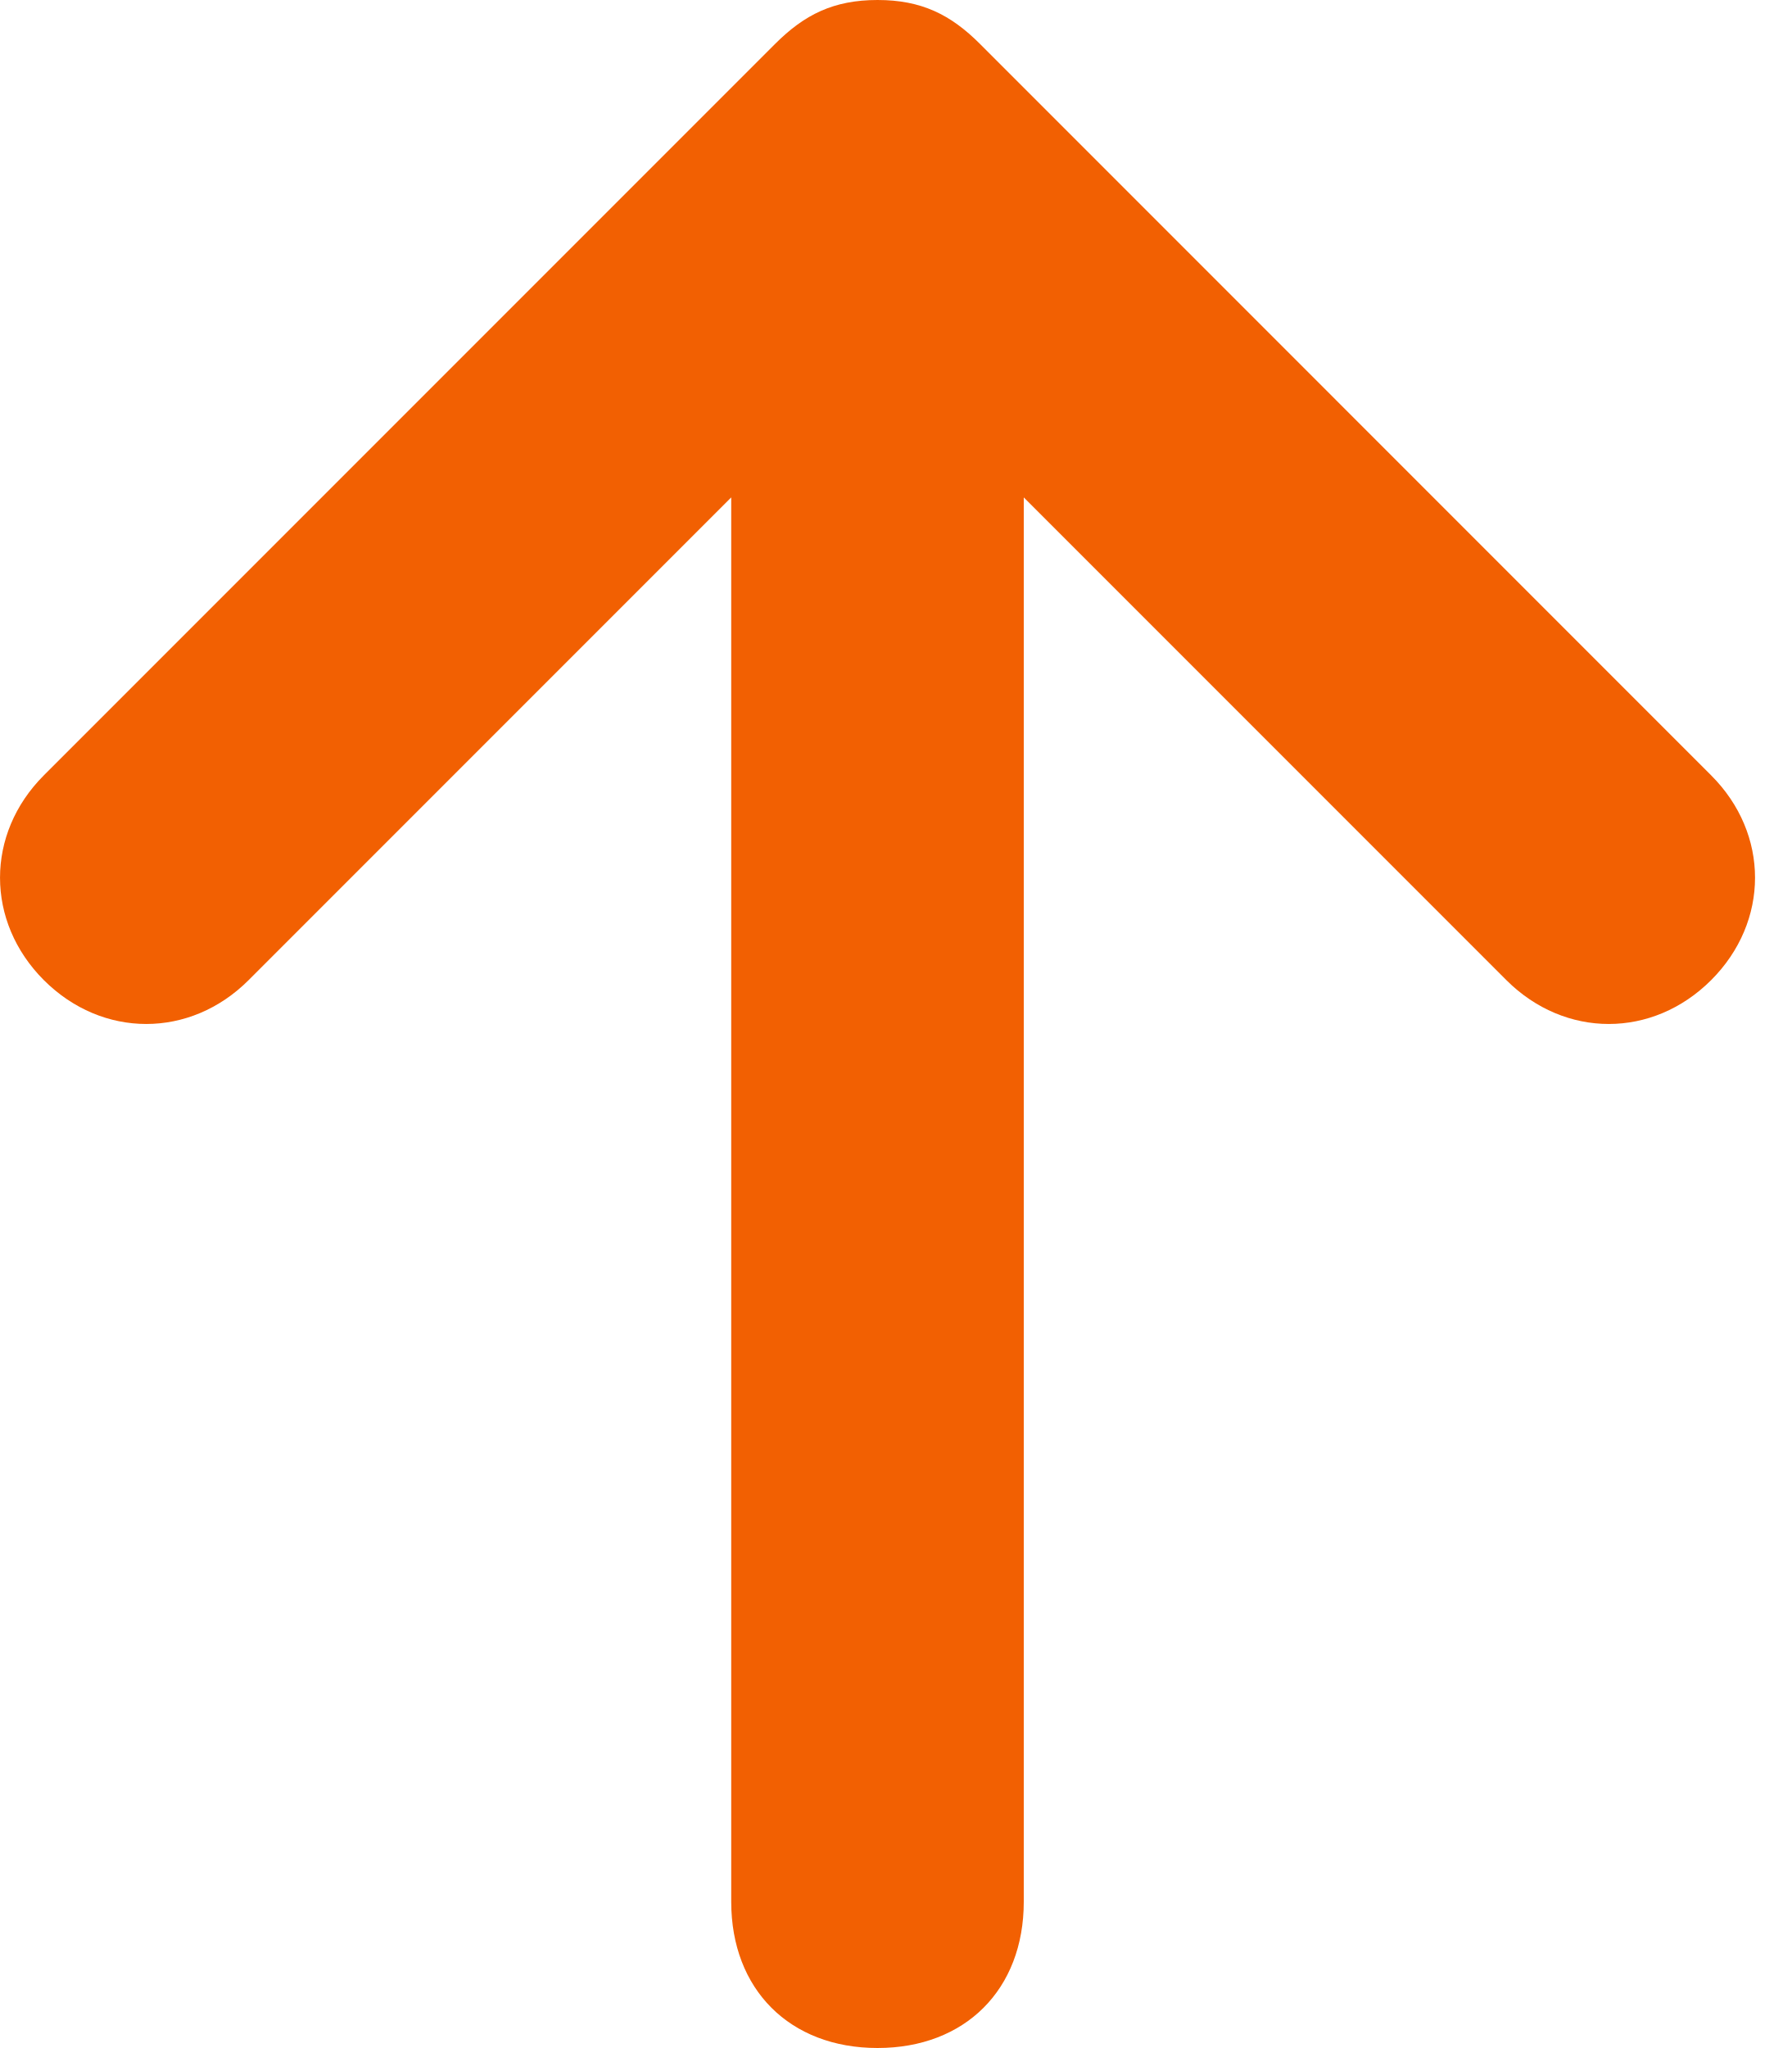
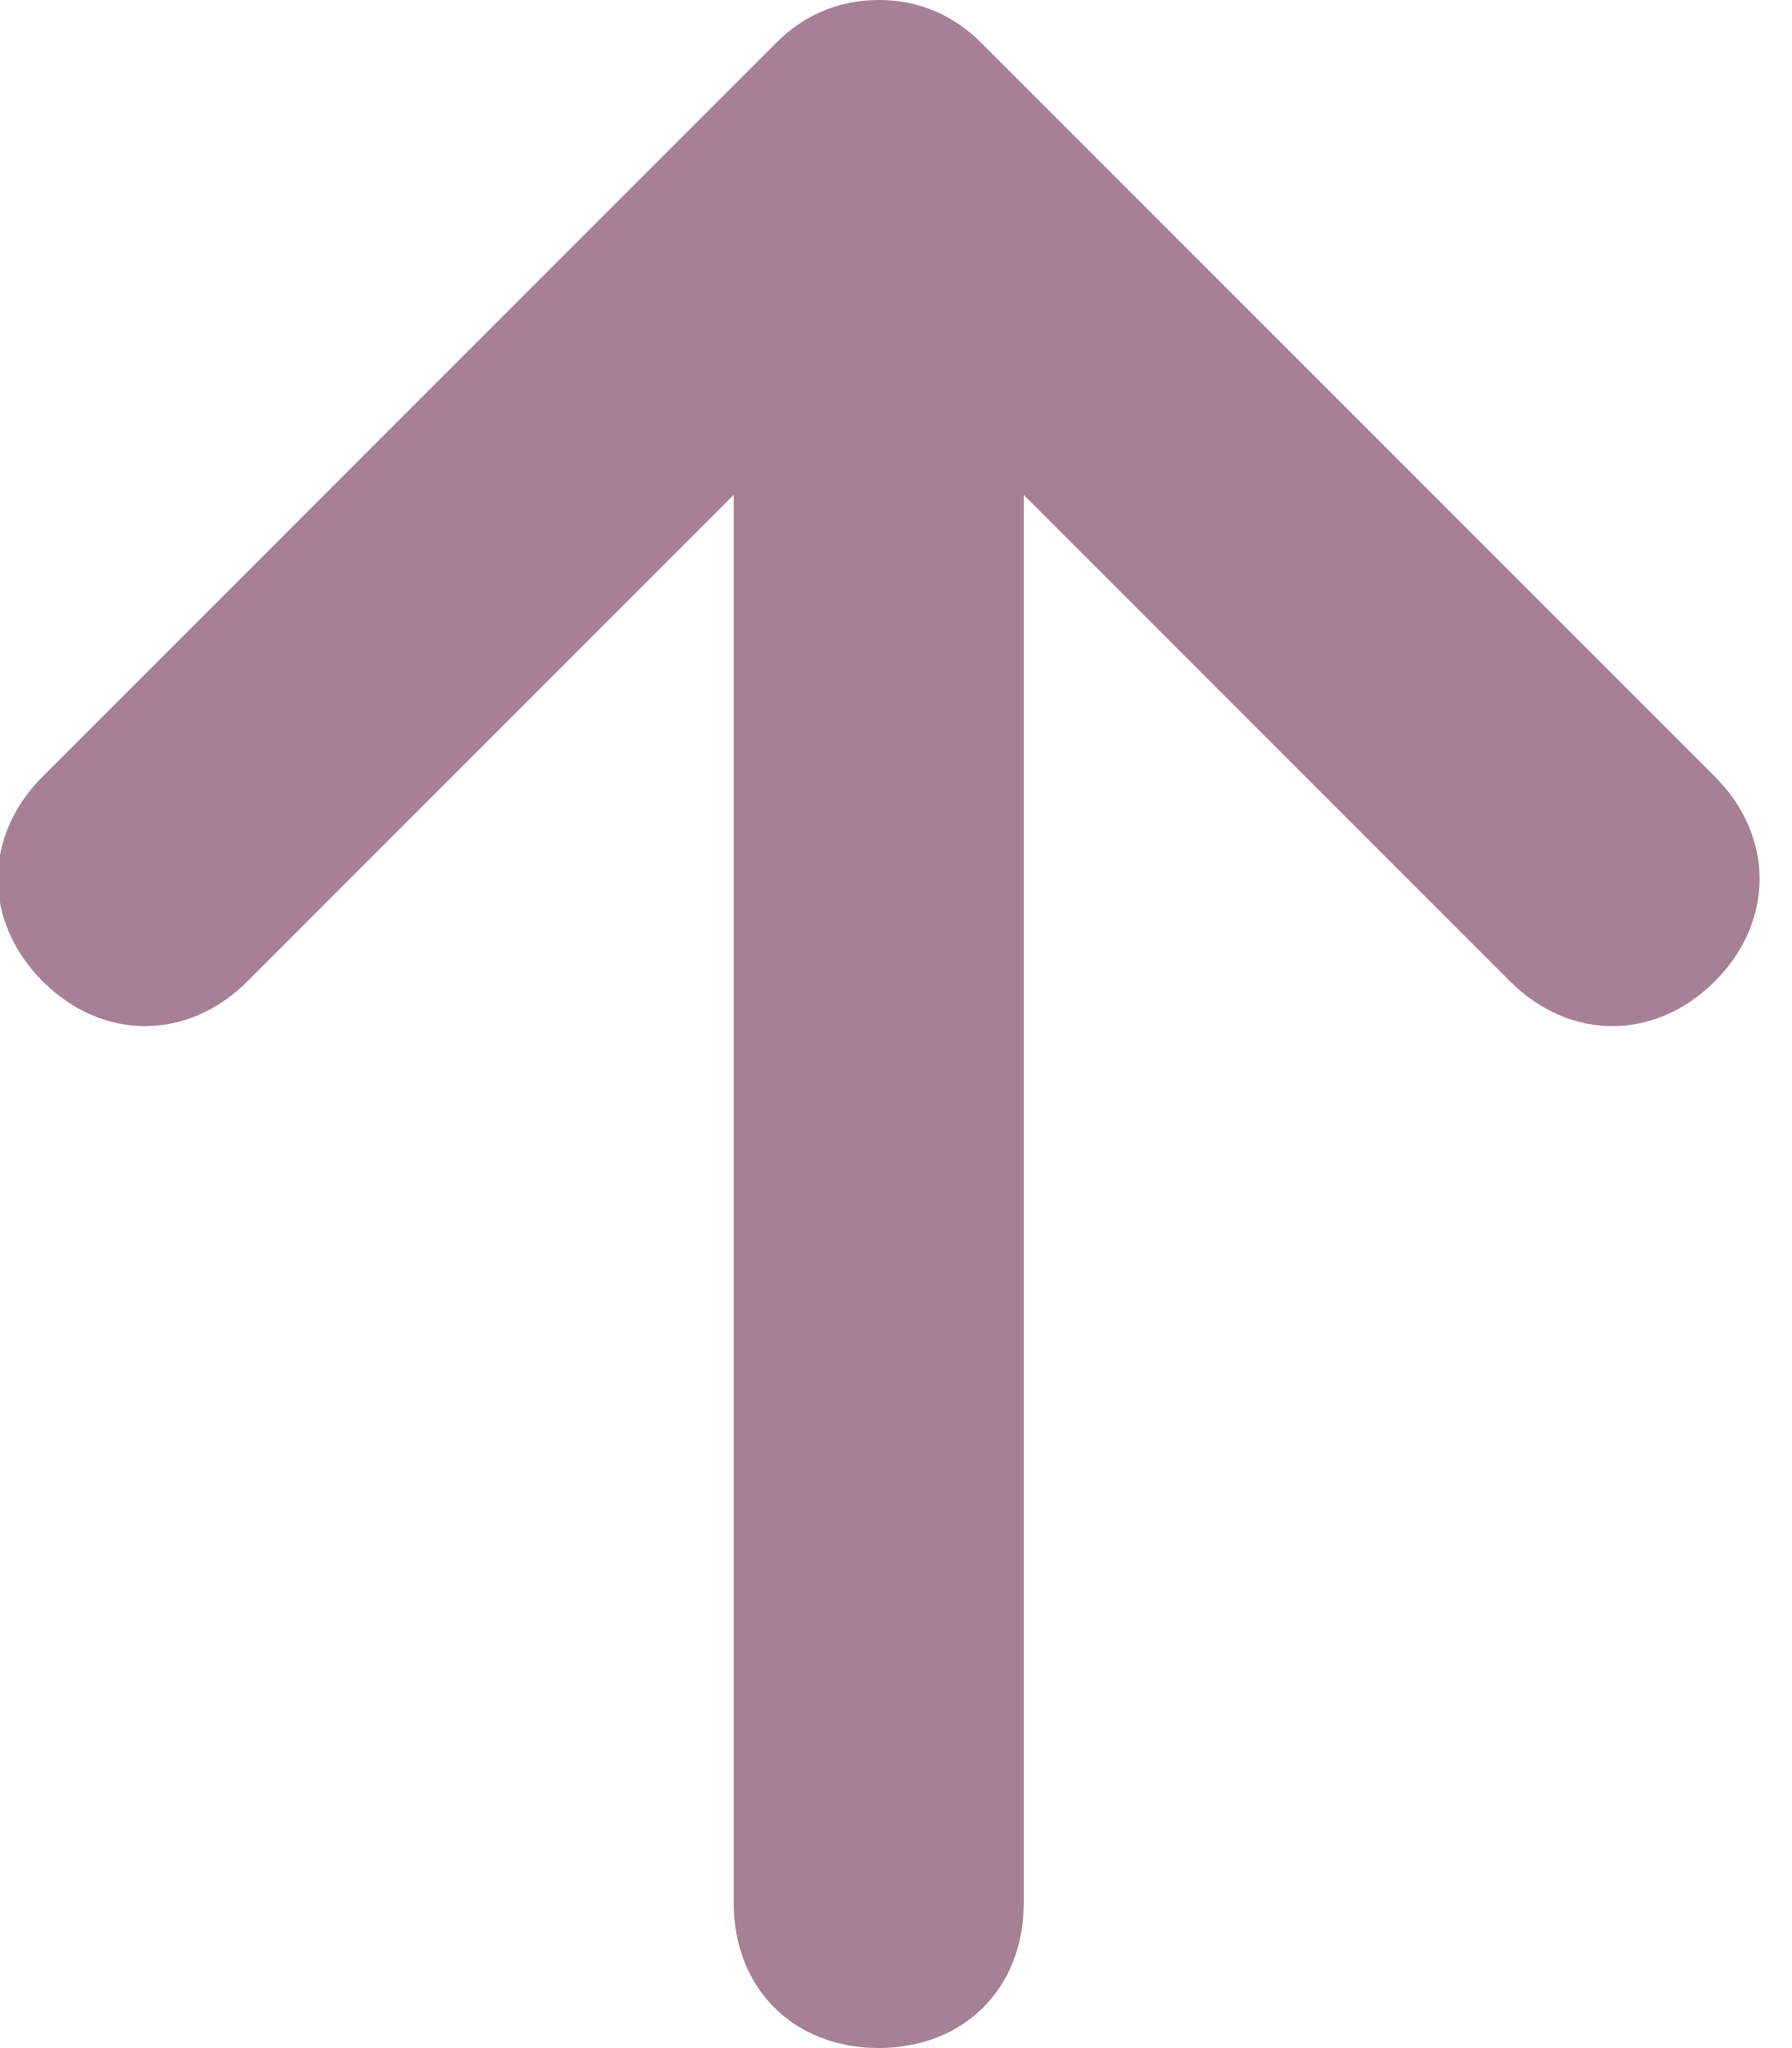
- <svg xmlns="http://www.w3.org/2000/svg" width="21px" height="24px" viewBox="0 0 21 24" version="1.1">
-   <defs />
-   <g id="up-btn" stroke="none" stroke-width="1" fill="none" fill-rule="evenodd" transform="translate(-12, -11)">
-     <g fill="#F26002" fill-rule="nonzero" id="ico-arrow">
-       <path d="M12.514,22.486 C13.2,23.171 14.229,23.171 14.914,22.486 L20.571,16.829 L20.571,33.286 C20.571,34.314 21.257,35 22.286,35 C23.314,35 24,34.314 24,33.286 L24,16.829 L29.657,22.486 C30.343,23.171 31.371,23.171 32.057,22.486 C32.743,21.8 32.743,20.771 32.057,20.086 L23.486,11.514 C23.143,11.171 22.8,11 22.286,11 C21.771,11 21.429,11.171 21.086,11.514 L12.514,20.086 C11.829,20.771 11.829,21.8 12.514,22.486 Z" />
+ <svg xmlns="http://www.w3.org/2000/svg" version="1.1" id="Layer_1" x="0px" y="0px" viewBox="0 0 21 24" style="enable-background:new 0 0 21 24;" xml:space="preserve">
+   <style type="text/css">
+ 	.st0{fill:#A68095;}
+ </style>
+   <g id="up-btn" transform="translate(-12, -11)">
+     <g id="ico-arrow">
+       <path class="st0" d="M12.5,22.5c0.7,0.7,1.7,0.7,2.4,0l5.7-5.7v16.5c0,1,0.7,1.7,1.7,1.7c1,0,1.7-0.7,1.7-1.7V16.8l5.7,5.7    c0.7,0.7,1.7,0.7,2.4,0s0.7-1.7,0-2.4l-8.6-8.6c-0.3-0.3-0.7-0.5-1.2-0.5c-0.5,0-0.9,0.2-1.2,0.5l-8.6,8.6    C11.8,20.8,11.8,21.8,12.5,22.5z" />
    </g>
  </g>
</svg>
